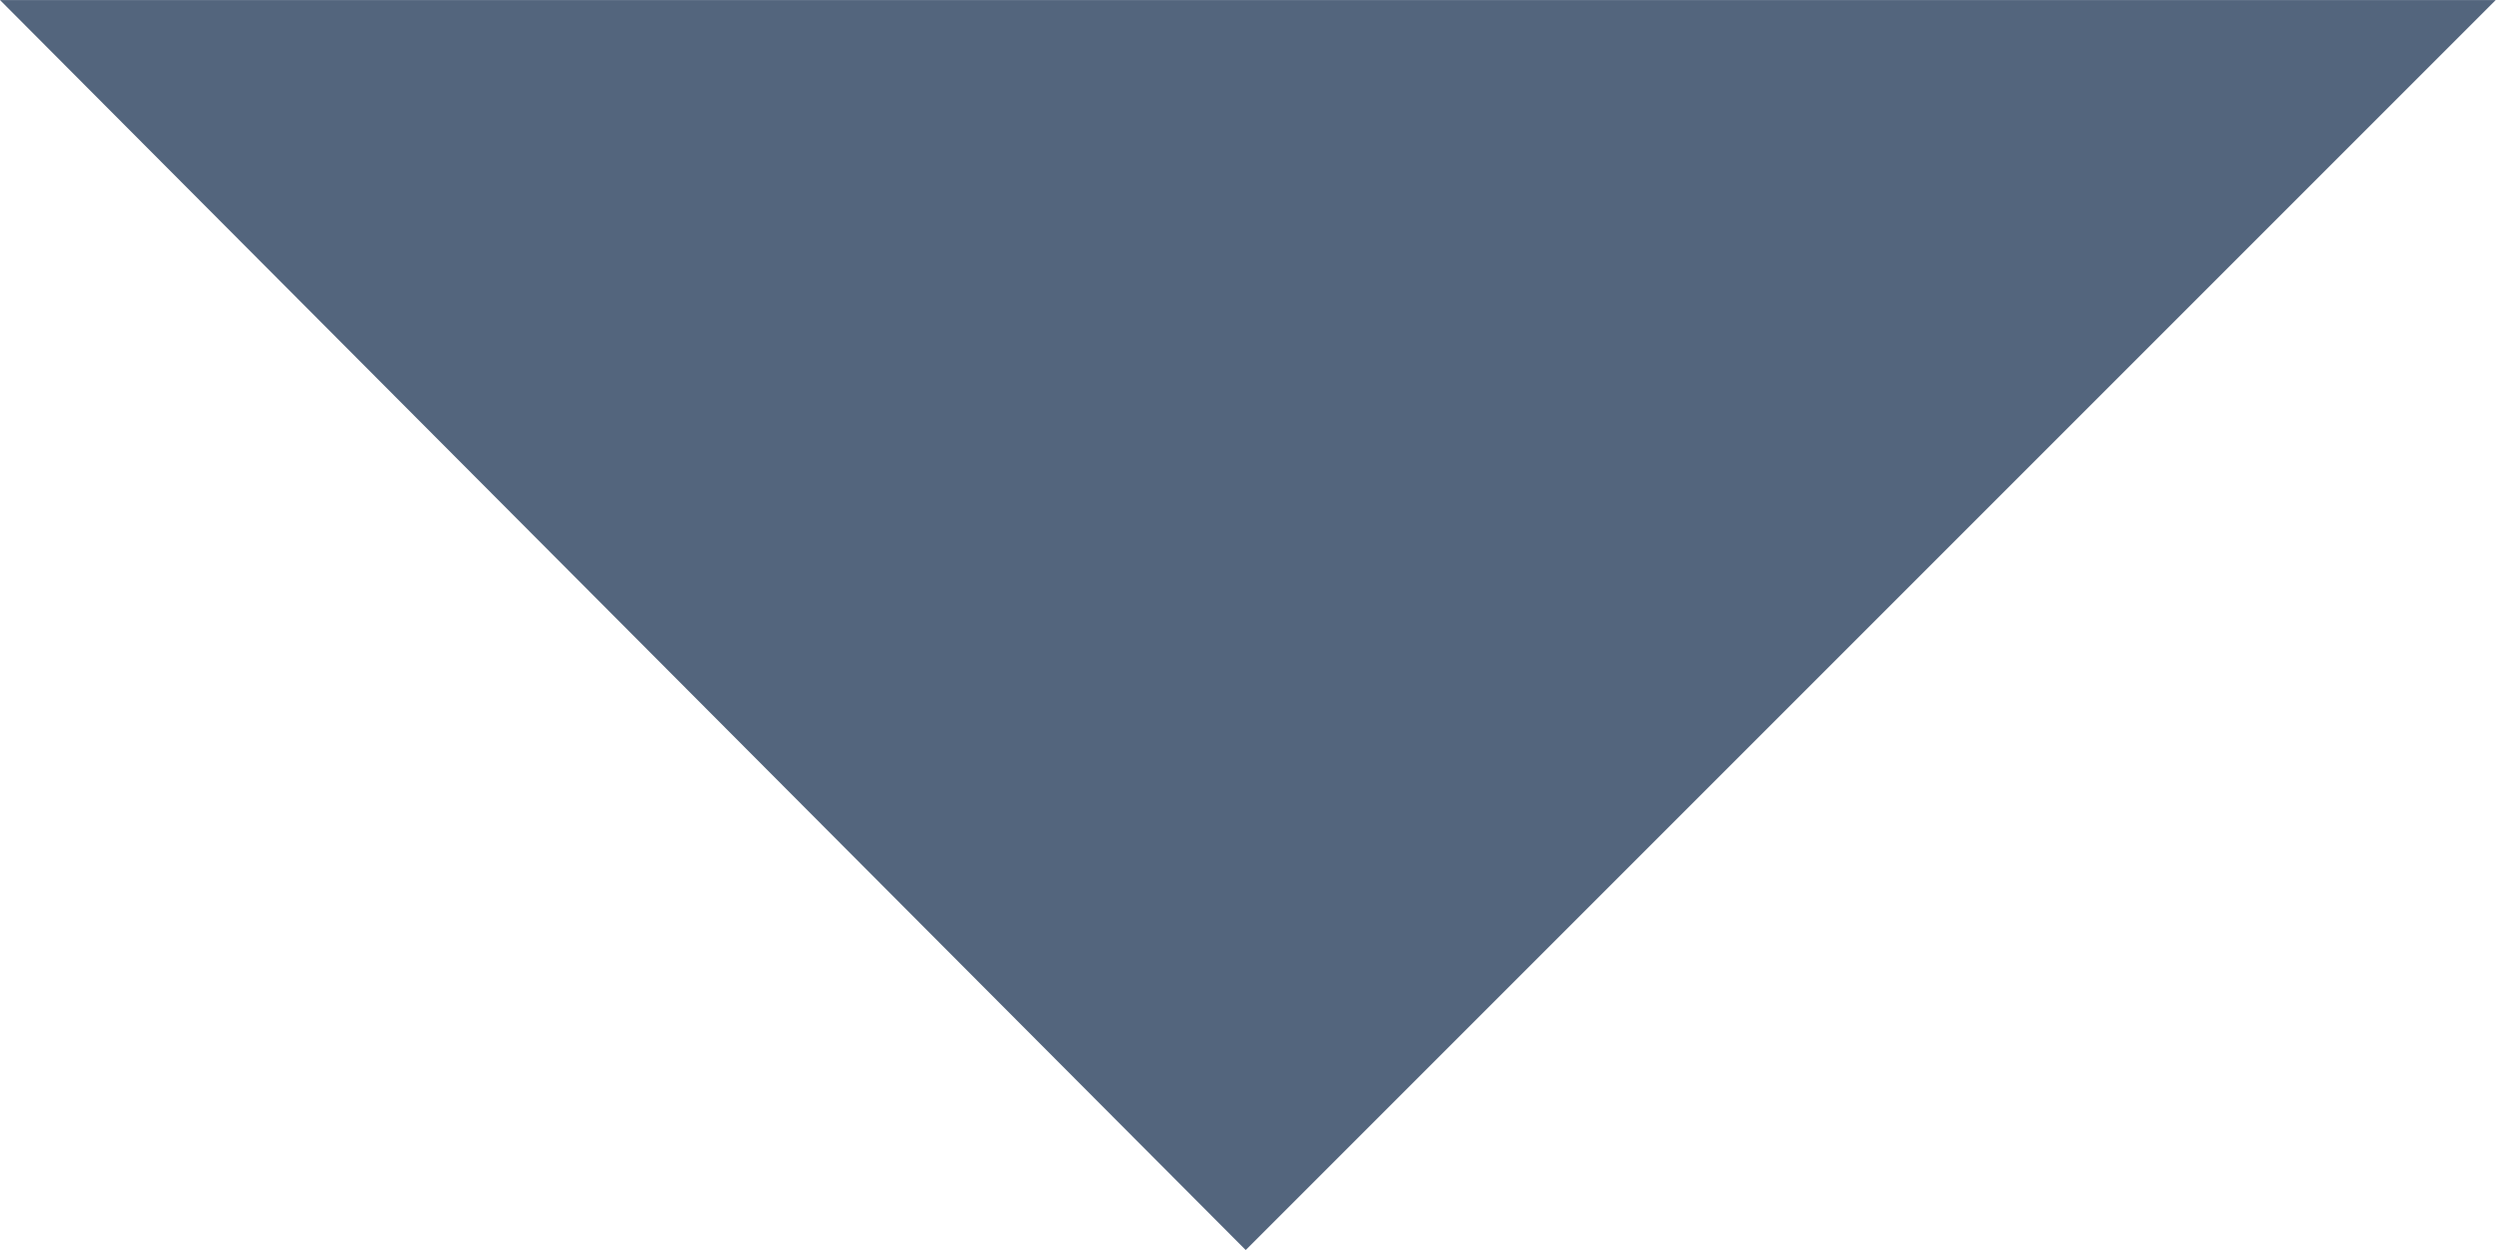
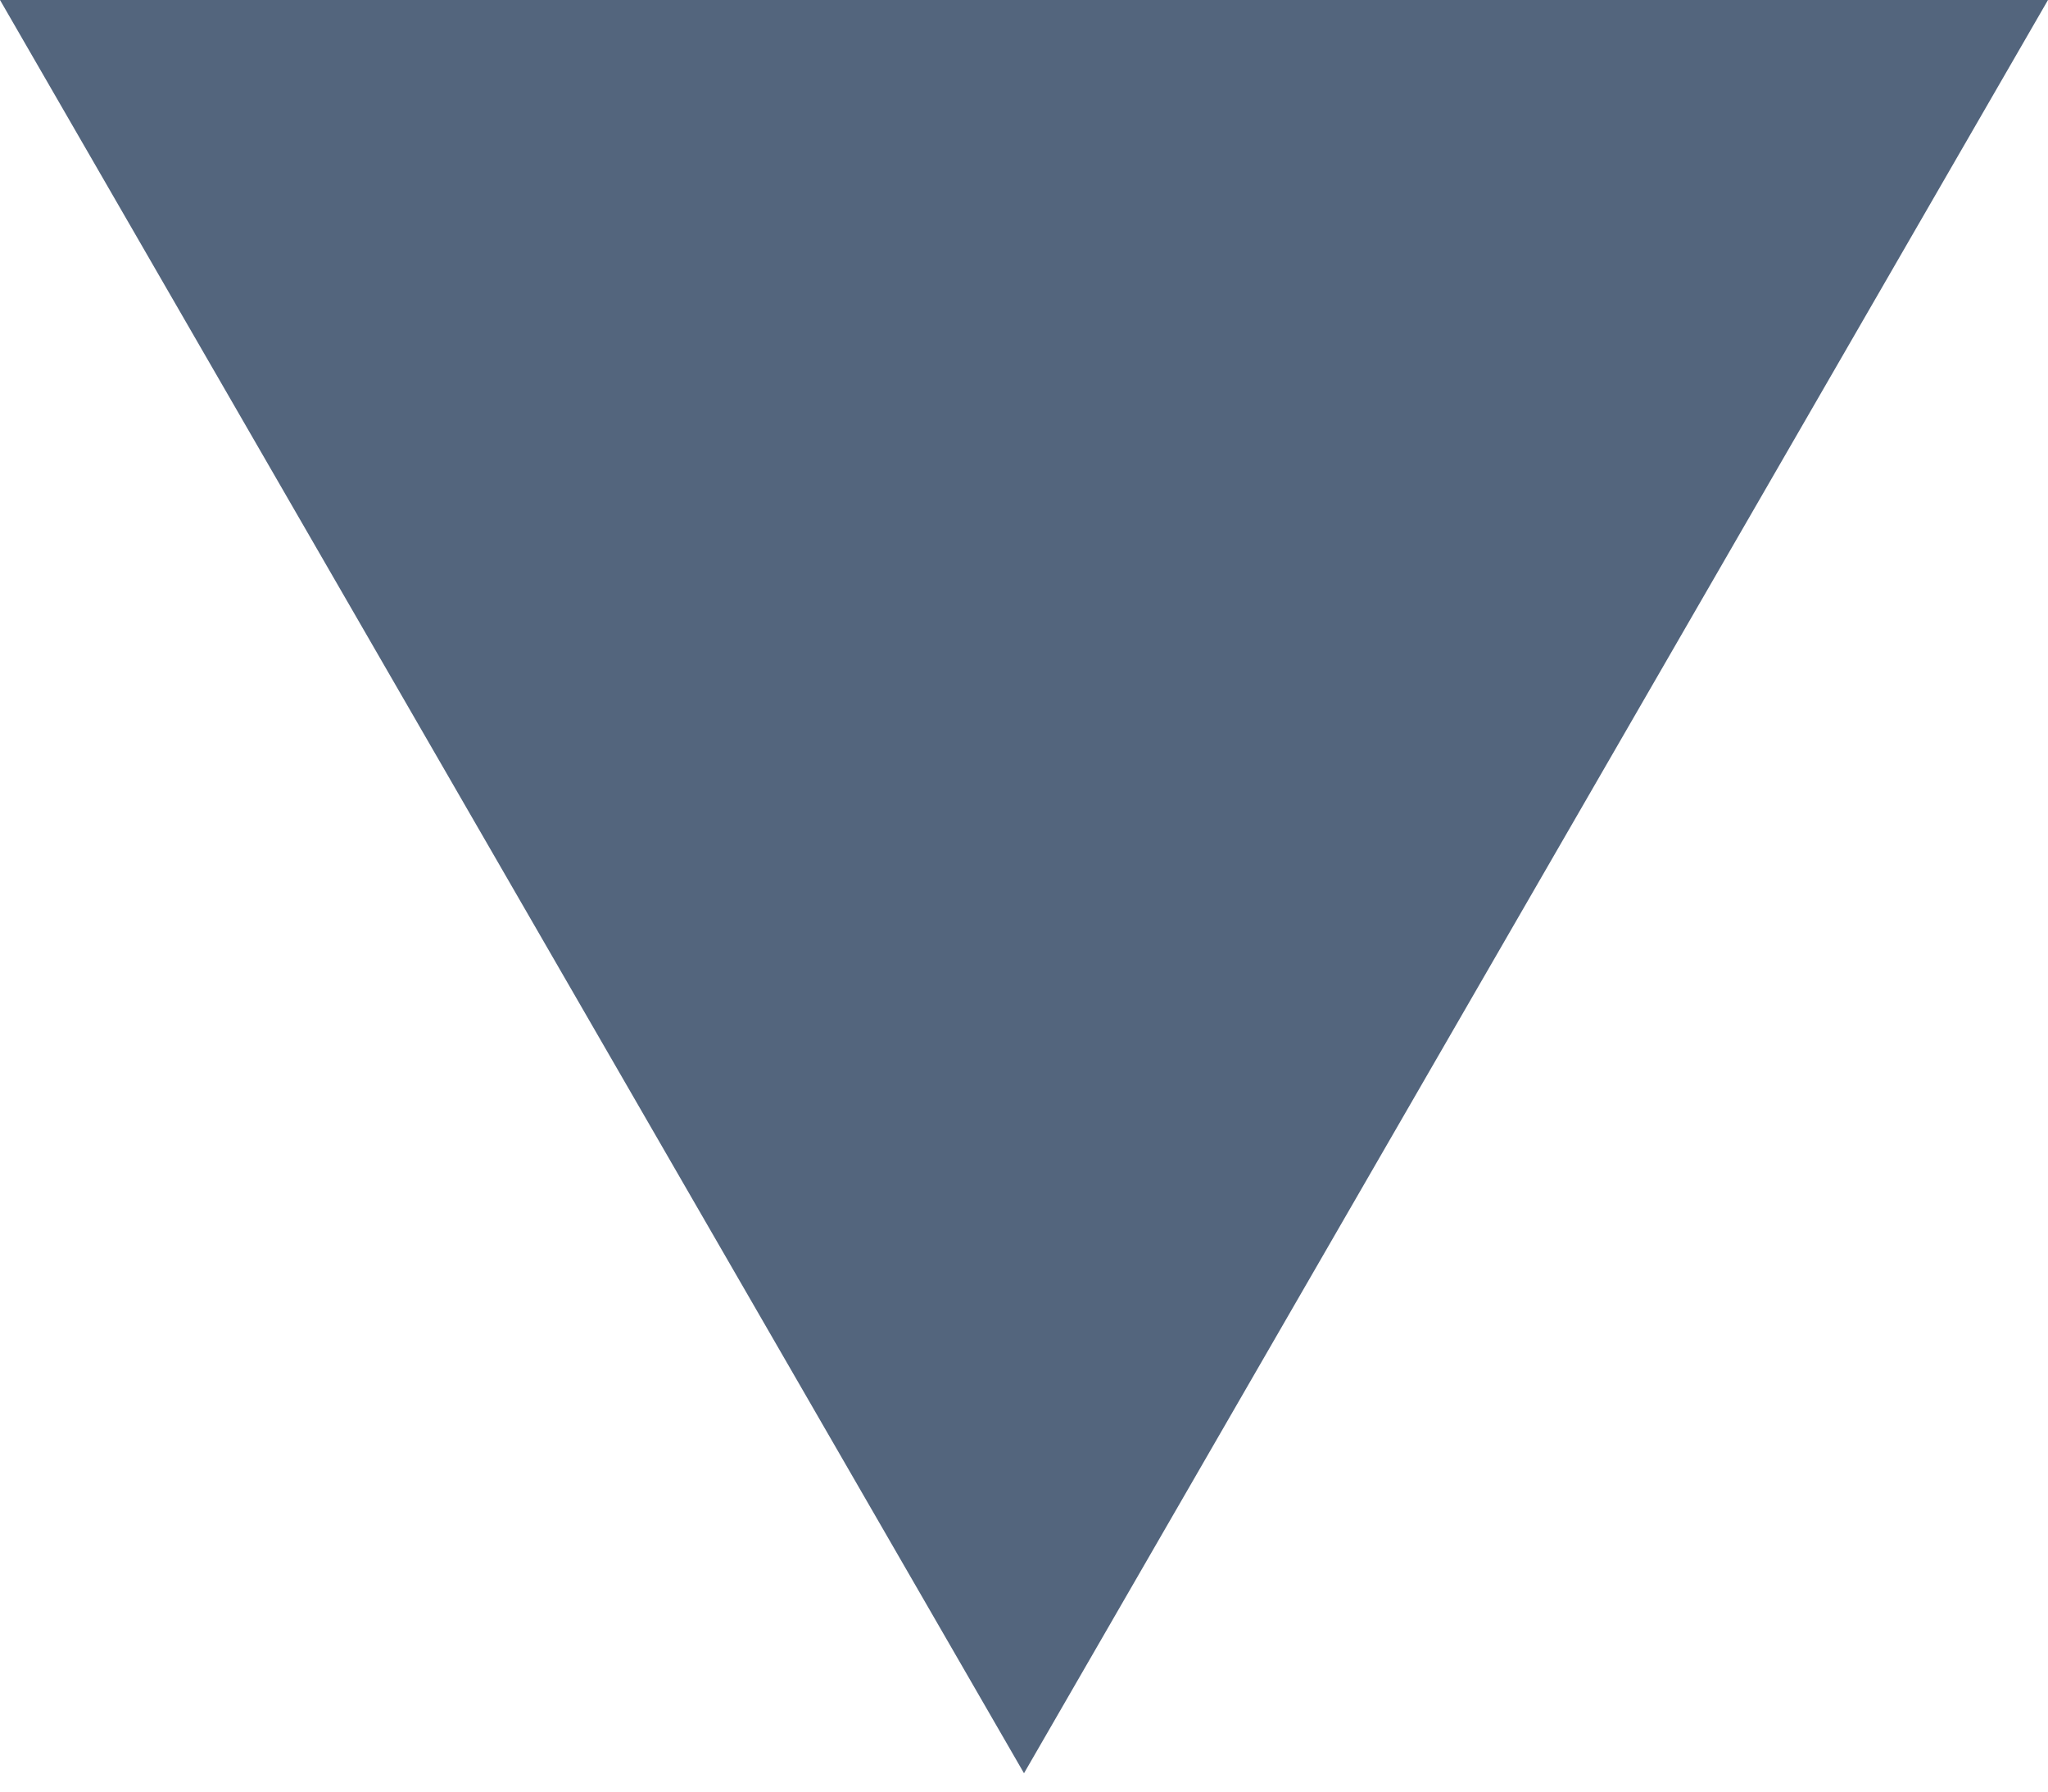
- <svg xmlns="http://www.w3.org/2000/svg" width="100%" height="100%" viewBox="0 0 24 12" version="1.1" xml:space="preserve" style="fill-rule:evenodd;clip-rule:evenodd;stroke-linejoin:round;stroke-miterlimit:1.414;">
-   <g transform="matrix(1,0,0,1,-872.041,-494.019)">
-     <g transform="matrix(1,0,0,1,0,-1.9805)">
-       <path d="M872.041,496L884,508L896,496L872.041,496Z" style="fill:rgb(83,101,125);" />
-     </g>
+ <svg xmlns="http://www.w3.org/2000/svg" width="100%" height="100%" viewBox="0 0 24 21" version="1.1" xml:space="preserve" style="fill-rule:evenodd;clip-rule:evenodd;stroke-linejoin:round;stroke-miterlimit:2;">
+   <g id="chevronDown">
+     <path d="M12,20.785l-12,-20.785l24,0l-12,20.785Z" style="fill:#53657d;" />
  </g>
</svg>
